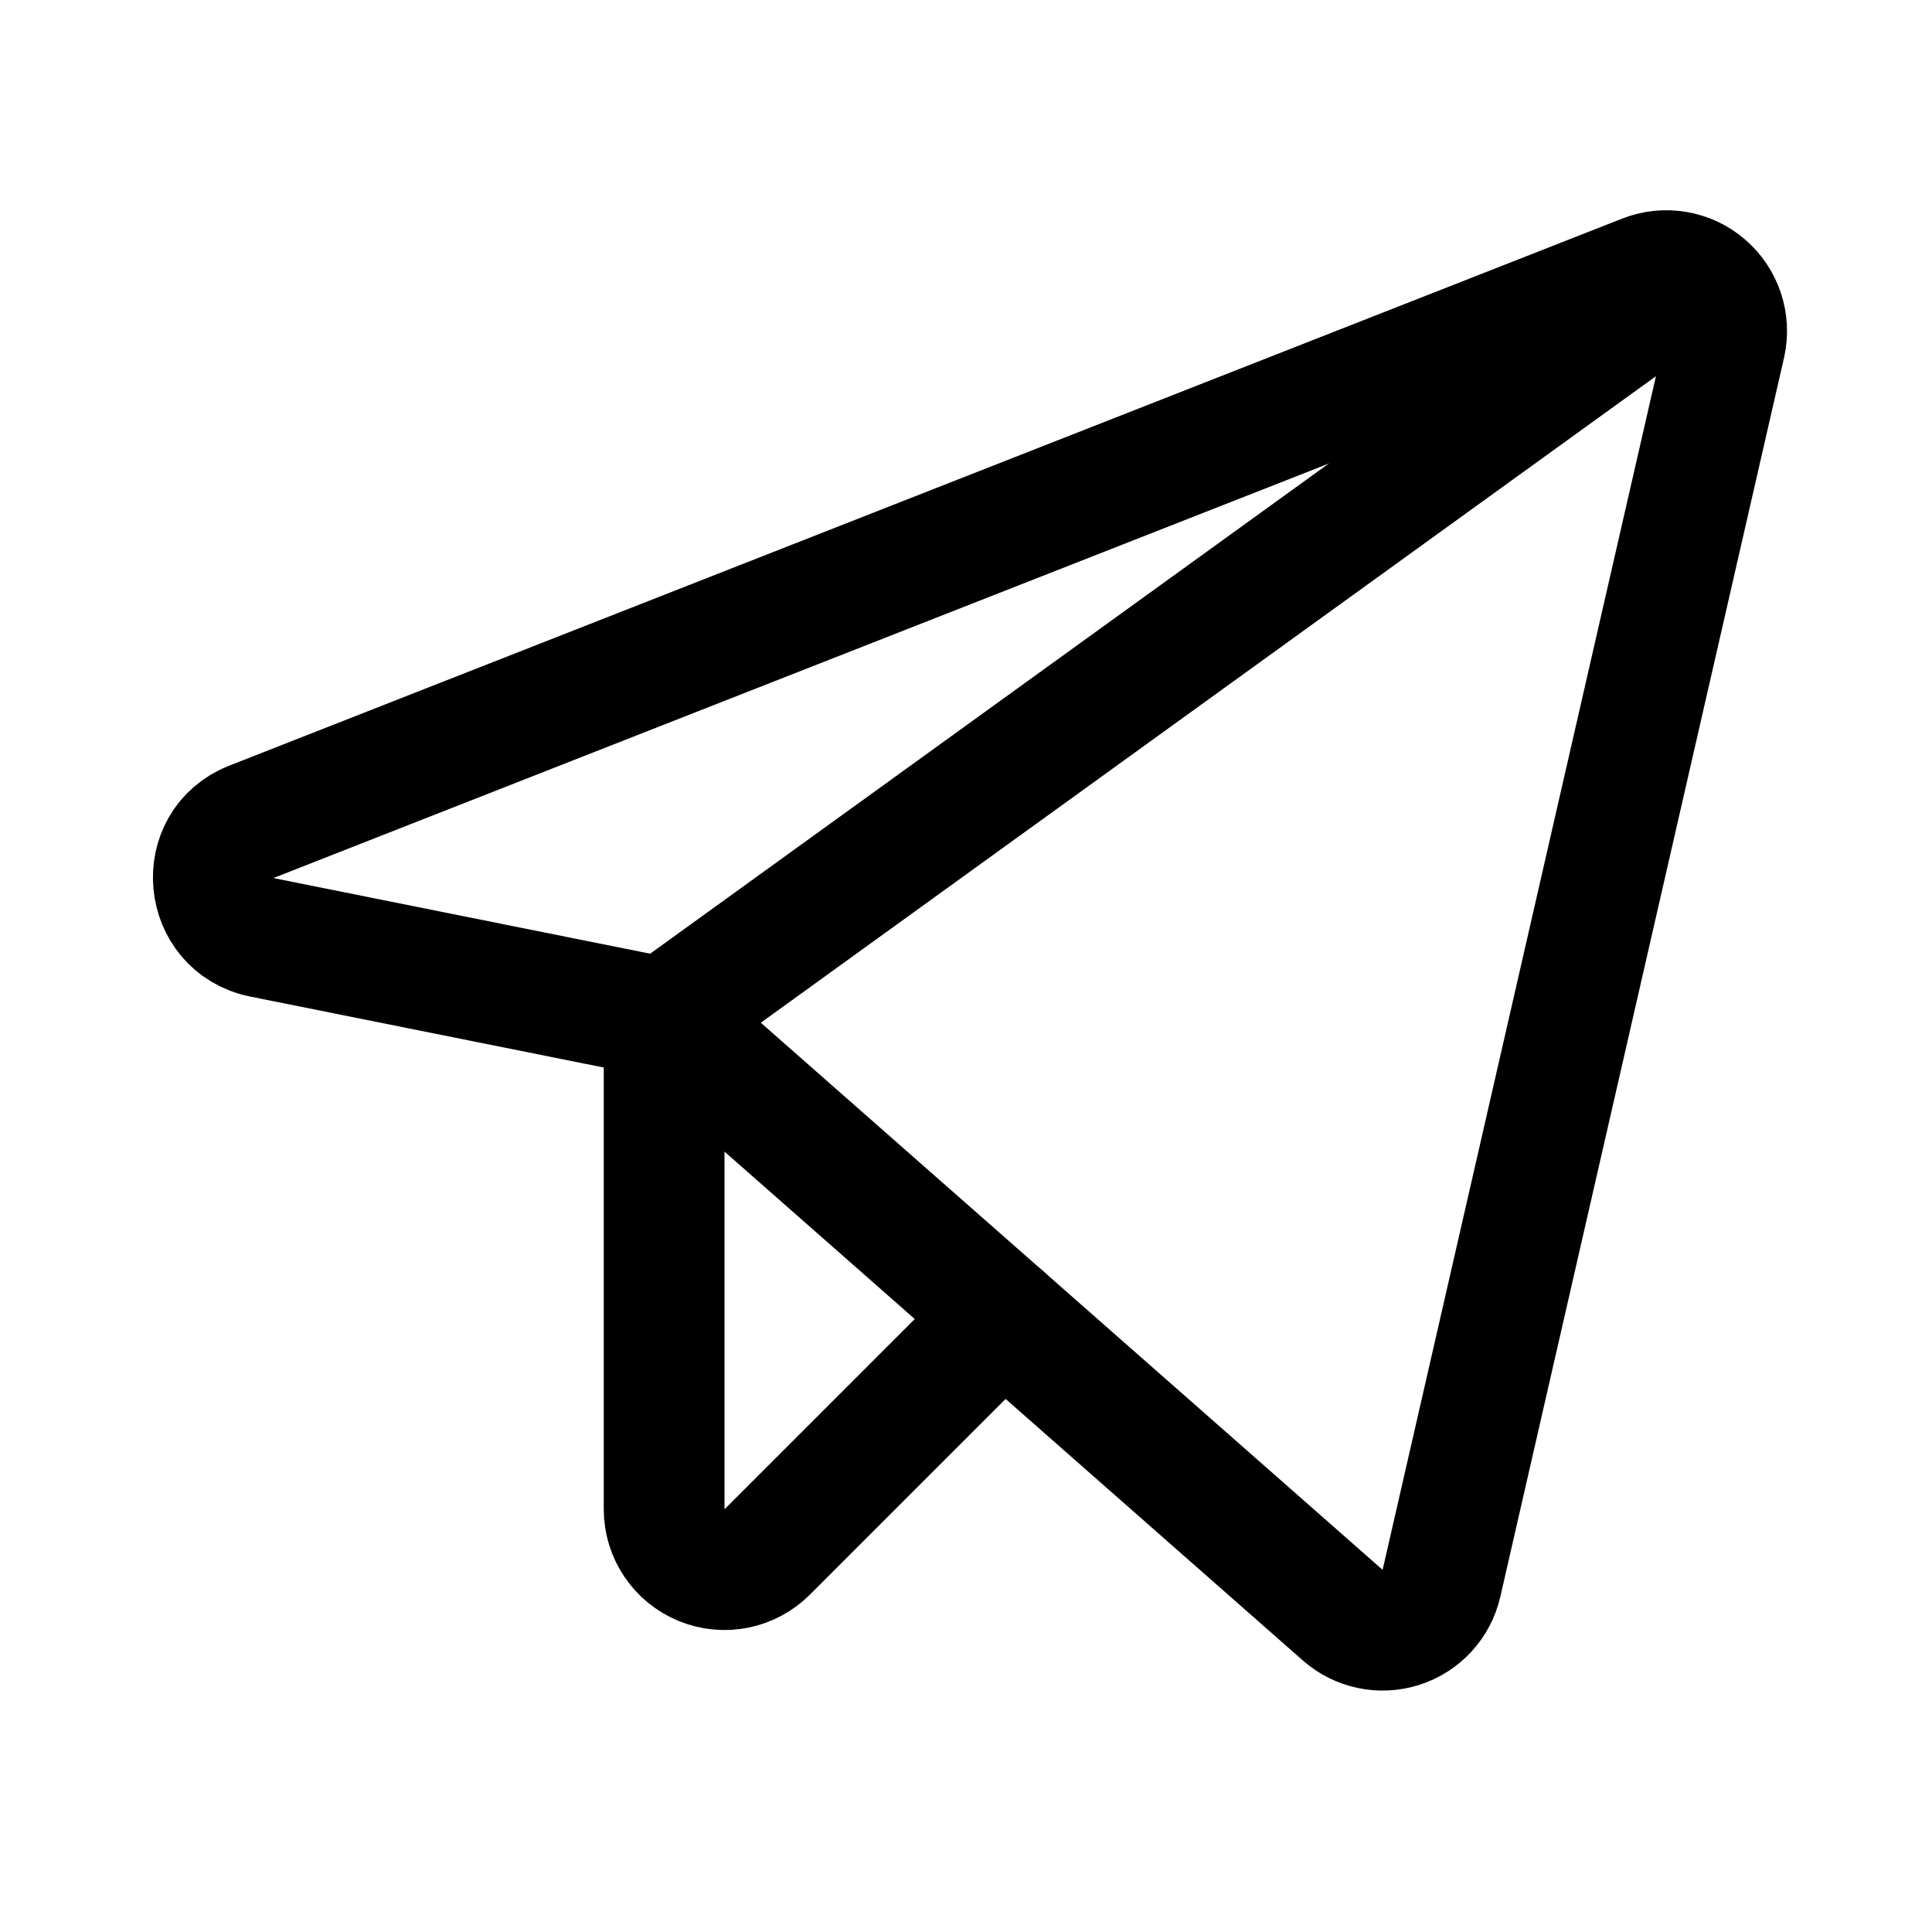
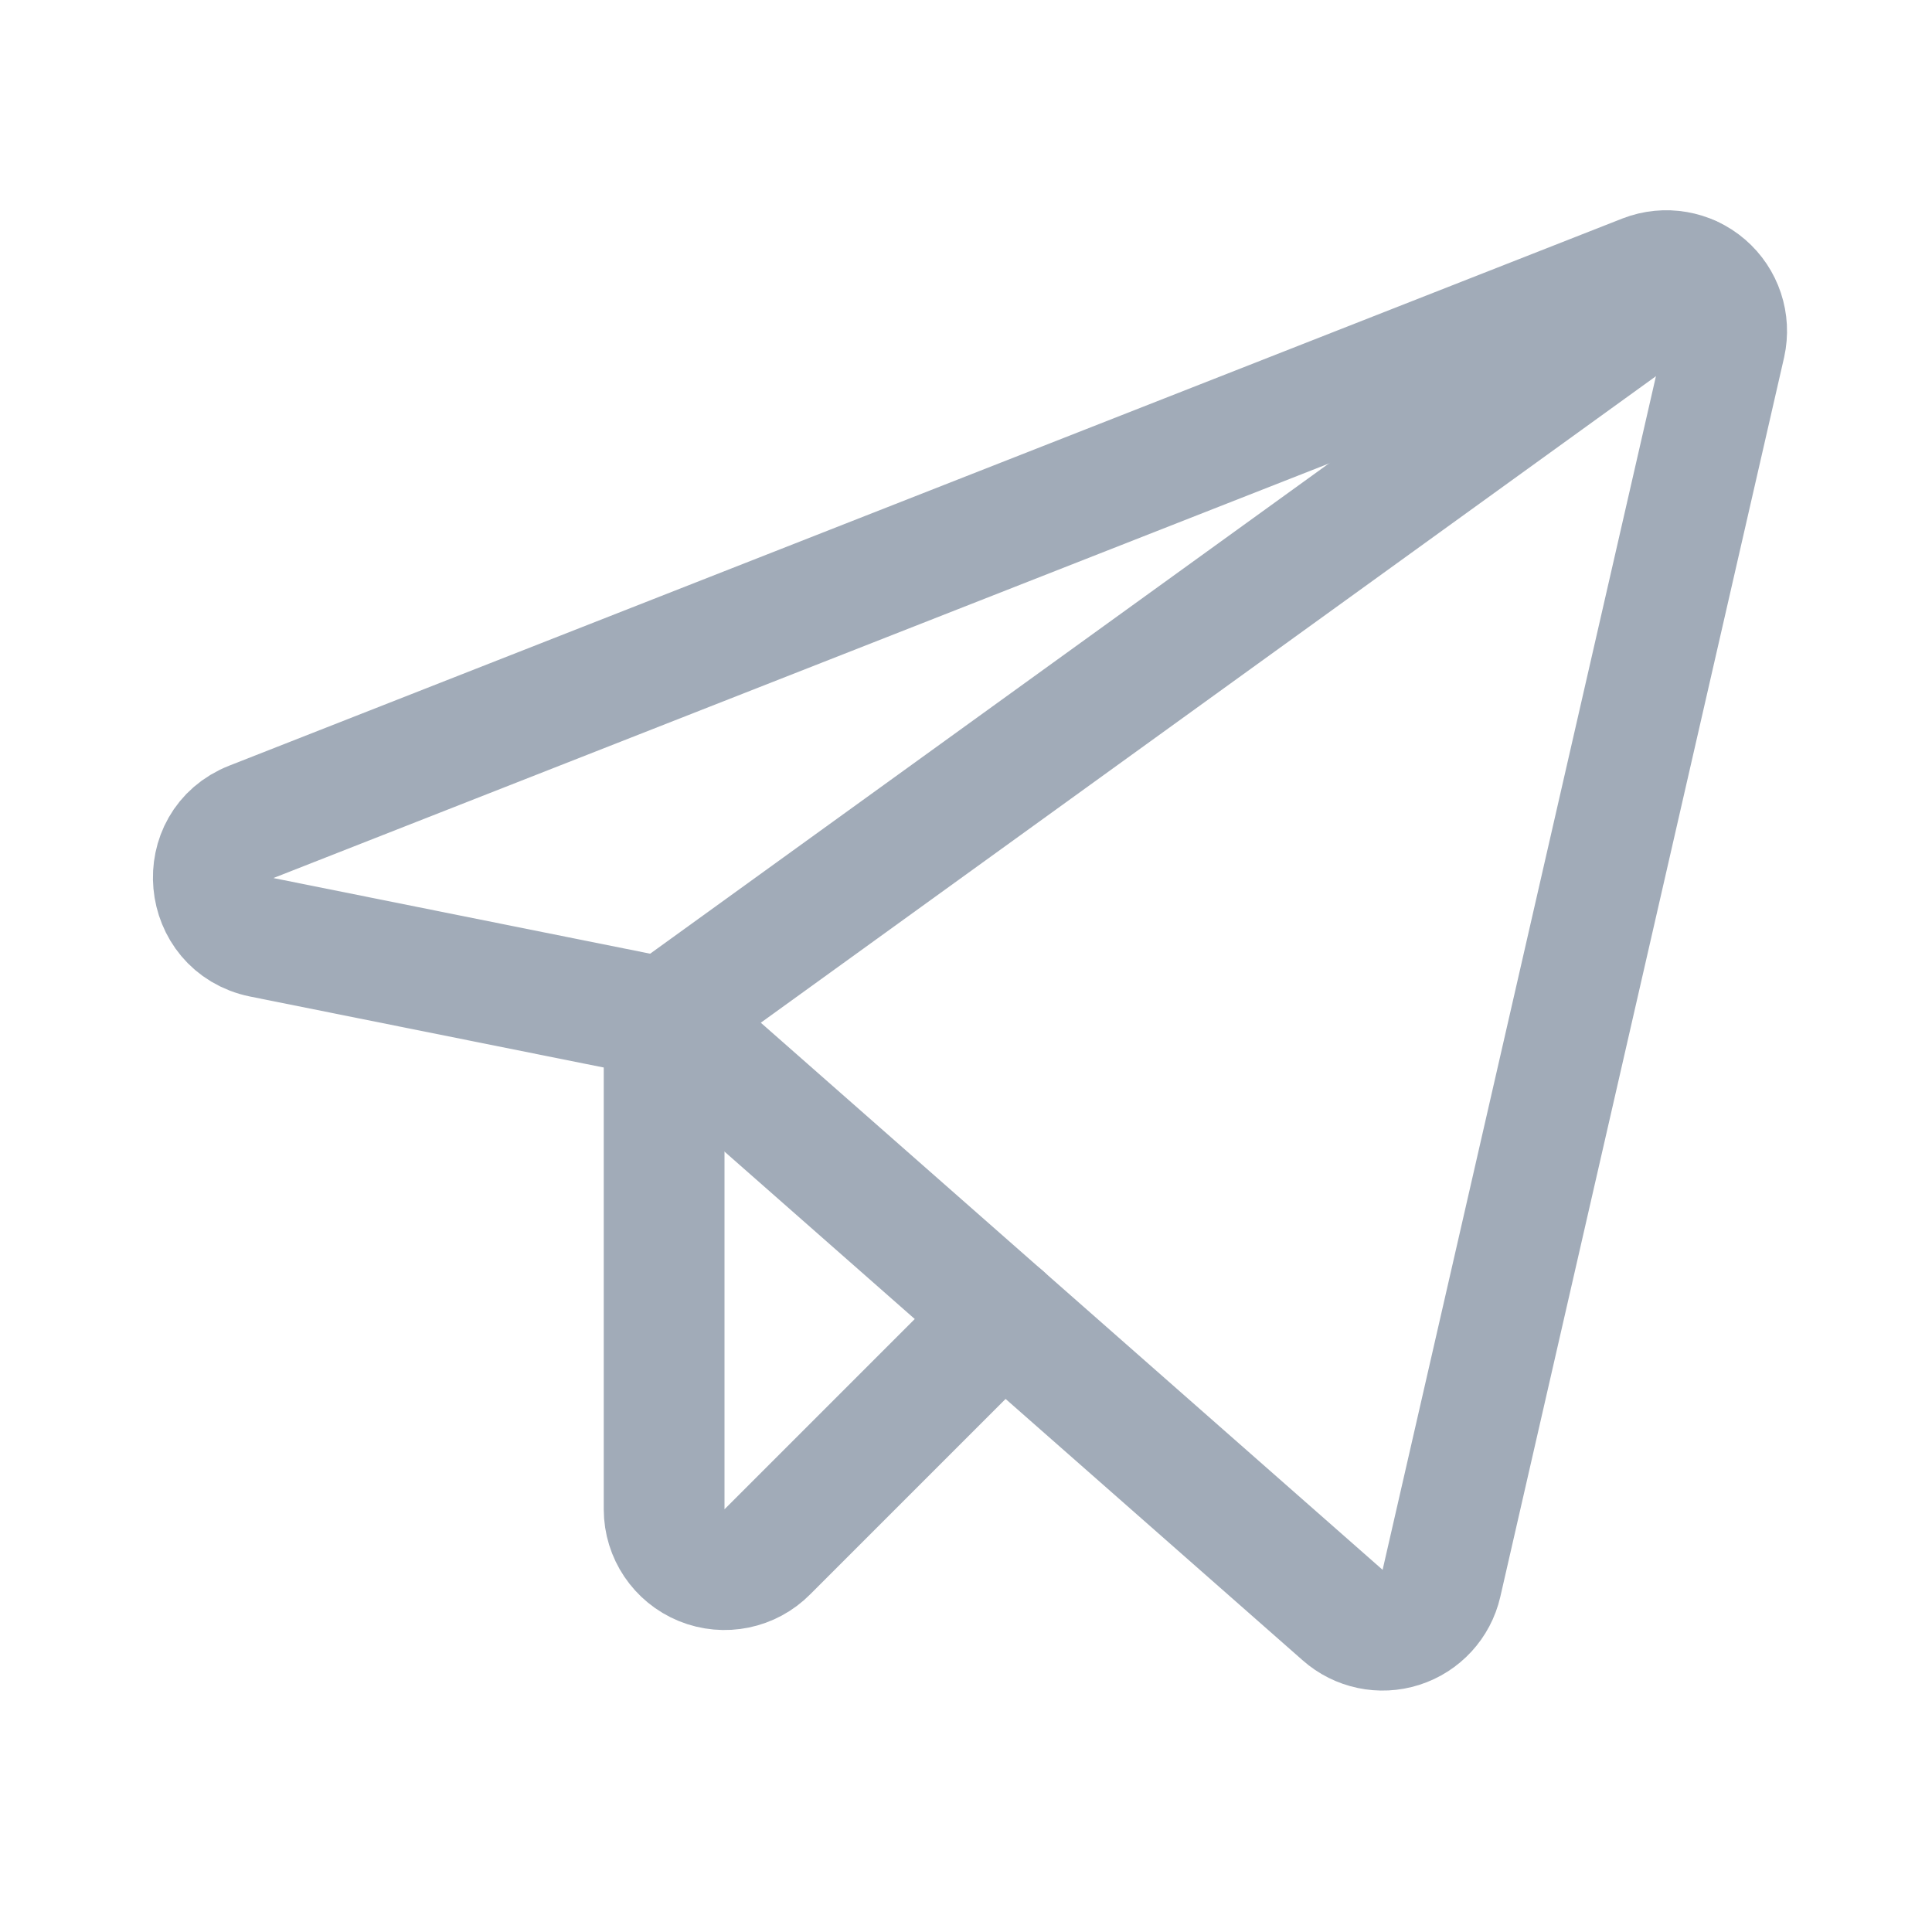
- <svg xmlns="http://www.w3.org/2000/svg" width="192" height="192" fill="#000000" viewBox="0 0 256 256">
+ <svg xmlns="http://www.w3.org/2000/svg" width="192" height="192" fill="#A1ABB8" viewBox="0 0 256 256">
  <rect width="256" height="256" fill="none" />
-   <path d="M88,134.9,177.9,214a8,8,0,0,0,13.1-4.2L228.6,45.6a8,8,0,0,0-10.7-9.2L33.3,108.9c-7.4,2.9-6.4,13.7,1.4,15.3Z" fill="none" stroke="#000000" stroke-linecap="round" stroke-linejoin="round" stroke-width="16" />
-   <line x1="88" y1="134.9" x2="224.1" y2="36.6" fill="none" stroke="#000000" stroke-linecap="round" stroke-linejoin="round" stroke-width="16" />
-   <path d="M132.9,174.4l-31.2,31.2A8,8,0,0,1,88,200V134.9" fill="none" stroke="#000000" stroke-linecap="round" stroke-linejoin="round" stroke-width="16" />
+   <path d="M88,134.9,177.9,214a8,8,0,0,0,13.1-4.2L228.6,45.6a8,8,0,0,0-10.7-9.2L33.3,108.9c-7.4,2.9-6.4,13.7,1.4,15.3Z" fill="none" stroke="#A1ABB8" stroke-linecap="round" stroke-linejoin="round" stroke-width="16" />
+   <line x1="88" y1="134.9" x2="224.1" y2="36.6" fill="none" stroke="#A1ABB8" stroke-linecap="round" stroke-linejoin="round" stroke-width="16" />
+   <path d="M132.9,174.4l-31.2,31.2A8,8,0,0,1,88,200V134.9" fill="none" stroke="#A1ABB8" stroke-linecap="round" stroke-linejoin="round" stroke-width="16" />
</svg>
